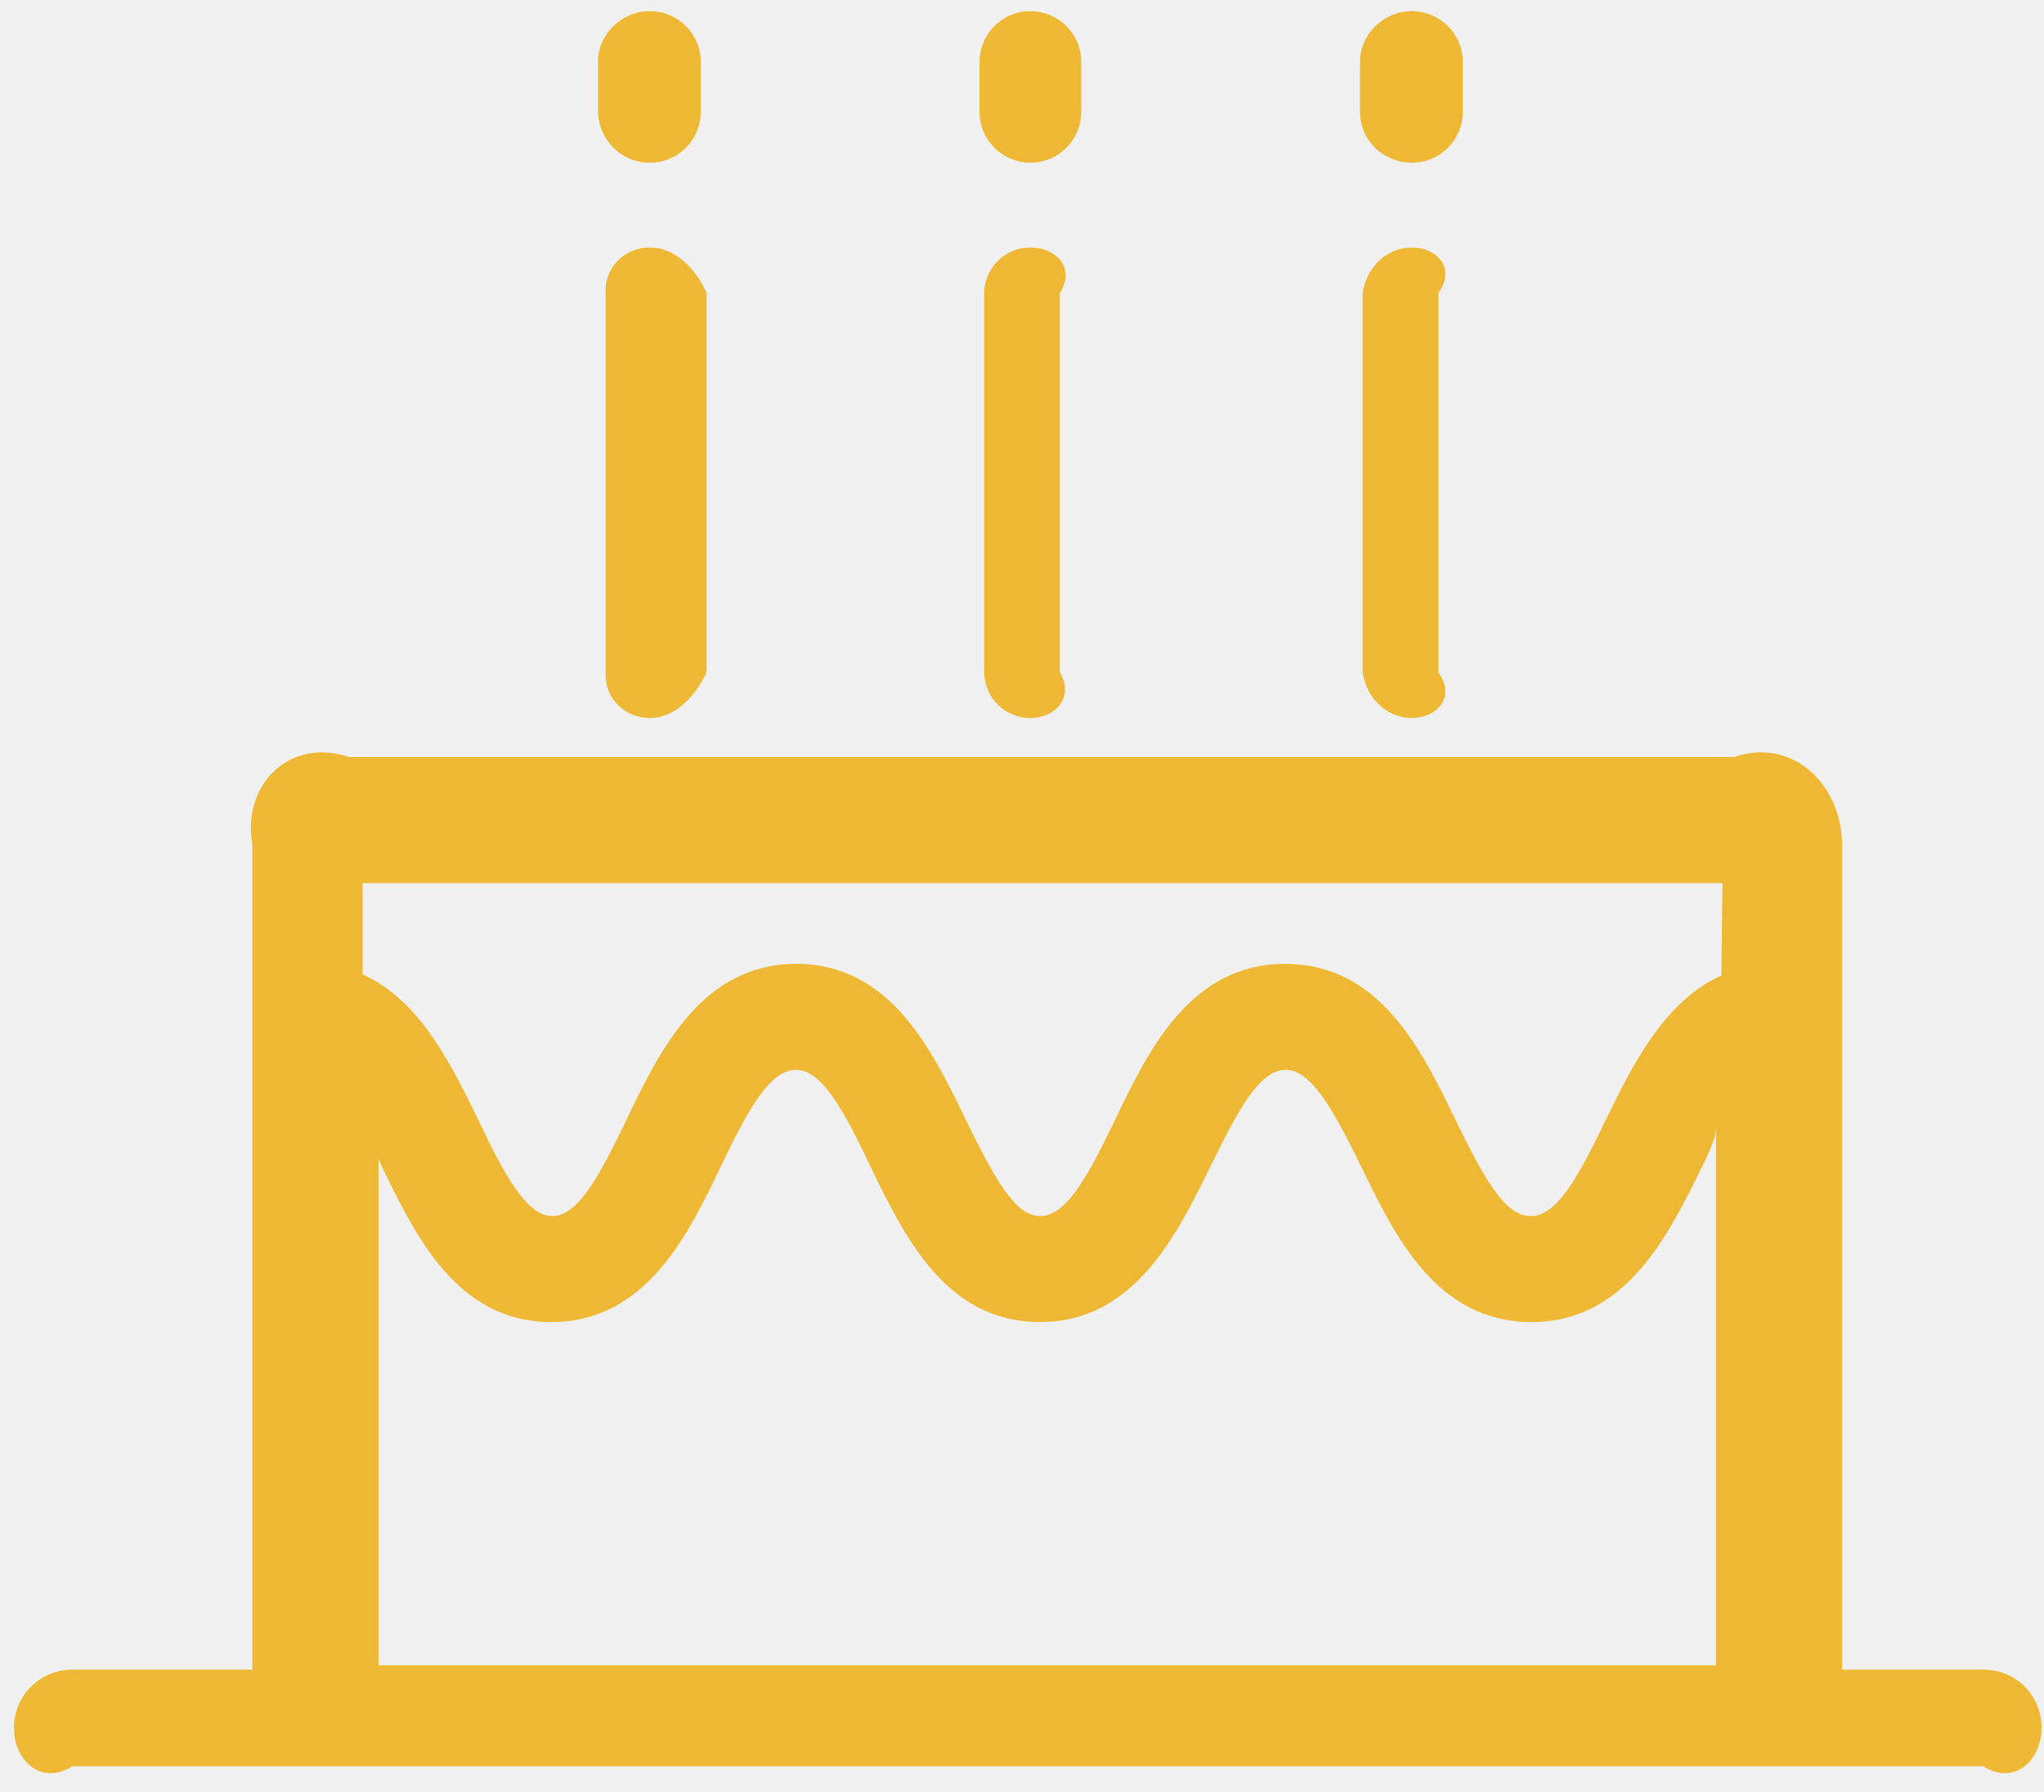
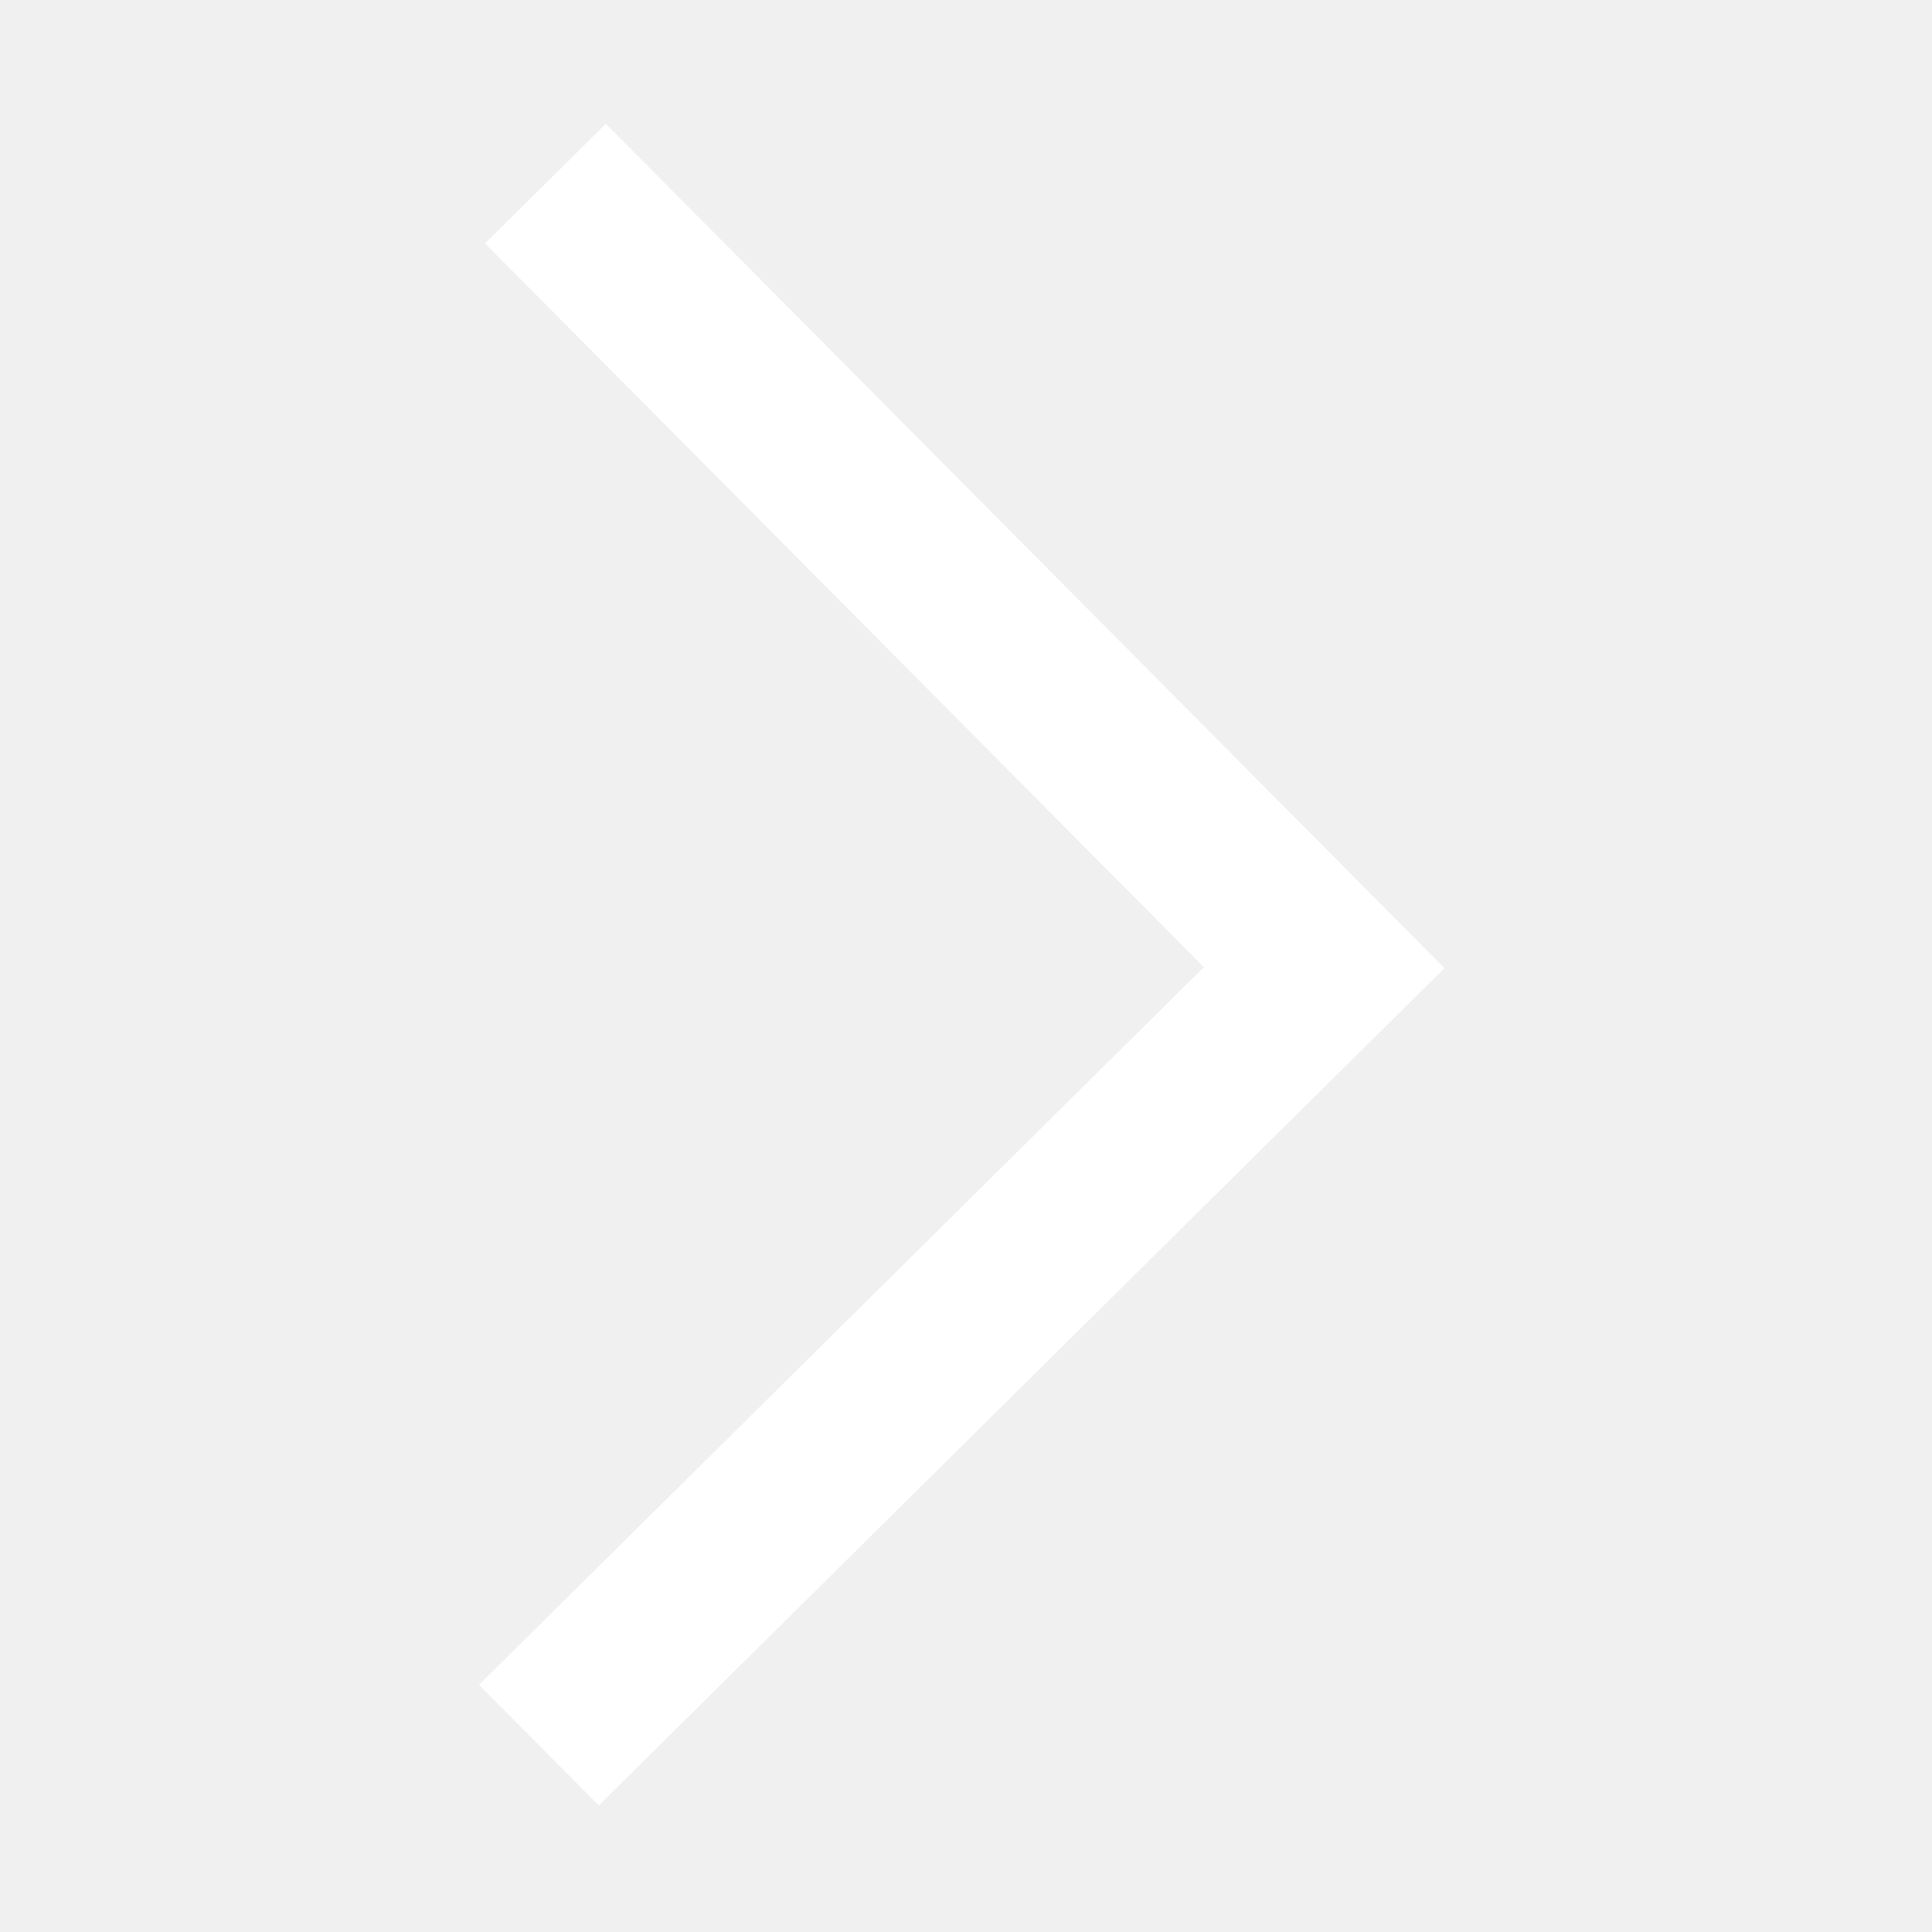
- <svg xmlns="http://www.w3.org/2000/svg" version="1.1" width="81px" height="71px">
-   <g transform="matrix(1 0 0 1 -147 -218 )">
-     <path d="M 80.9 68.482  C 80.9 67.18  79.892 66.172  78.59 66.172  L 73 66.172  L 73 33.454  C 72.962 31.102  71.072 29.212  68.72 30  L 13.826 30  C 11.474 29.212  9.584 31.102  10 33.454  L 10 66.172  L 2.864 66.172  C 1.604 66.172  0.554 67.18  0.554 68.482  C 0.554 69.742  1.604 70.792  2.864 70  L 78.59 70  C 79.85 70.792  80.9 69.742  80.9 68.482  Z M 68 44.668  L 68 66  L 15 66  L 15 44.584  C 14.582 45.088  14.876 45.592  15.128 46.222  C 16.472 48.994  18.11 52.396  21.848 52.396  C 25.586 52.396  27.266 48.952  28.568 46.222  C 29.66 43.954  30.5 42.4  31.55 42.4  C 32.558 42.4  33.44 43.996  34.49 46.222  C 35.834 48.994  37.472 52.396  41.21 52.396  C 44.948 52.396  46.628 48.952  47.972 46.222  C 49.064 43.996  49.904 42.4  50.954 42.4  C 51.962 42.4  52.844 43.996  53.936 46.222  C 55.28 48.994  56.918 52.396  60.698 52.396  C 64.436 52.396  66.116 48.952  67.46 46.222  C 67.712 45.676  68.006 45.13  68 44.668  Z M 68.258 35  L 68.216 38.662  C 65.948 39.67  64.688 42.232  63.638 44.374  C 62.546 46.642  61.706 48.196  60.656 48.196  C 59.606 48.196  58.766 46.6  57.674 44.374  C 56.33 41.602  54.692 38.2  50.912 38.2  C 47.174 38.2  45.494 41.644  44.192 44.374  C 43.1 46.642  42.26 48.196  41.21 48.196  C 40.202 48.196  39.362 46.6  38.27 44.374  C 36.926 41.602  35.288 38.2  31.55 38.2  C 27.812 38.2  26.132 41.644  24.83 44.374  C 23.738 46.642  22.898 48.196  21.89 48.196  C 20.882 48.196  20 46.6  18.95 44.374  C 17.9 42.232  16.64 39.628  14.372 38.62  L 14.372 35  L 68.258 35  Z M 23.696 4.432  C 23.738 5.566  24.62 6.448  25.754 6.448  C 26.888 6.448  27.77 5.524  27.77 4.432  L 27.77 2.458  C 27.77 1.324  26.846 0.442  25.754 0.442  C 24.62 0.442  23.696 1.366  23.696 2.458  L 23.696 4.432  Z M 28 11.614  C 27.56 10.606  26.72 9.808  25.754 9.808  C 24.746 9.808  23.948 10.606  24 11.614  L 24 26.65  C 23.948 27.658  24.746 28.456  25.754 28.456  C 26.72 28.456  27.518 27.658  28 26.65  L 28 11.614  Z M 38.816 4.432  C 38.816 5.566  39.74 6.448  40.832 6.448  C 41.966 6.448  42.848 5.524  42.848 4.432  L 42.848 2.458  C 42.848 1.324  41.924 0.442  40.832 0.442  C 39.698 0.442  38.816 1.366  38.816 2.458  L 38.816 4.432  Z M 42 11.614  C 42.638 10.606  41.84 9.808  40.832 9.808  C 39.824 9.808  39.026 10.606  39 11.614  L 39 26.65  C 39.026 27.658  39.824 28.456  40.832 28.456  C 41.798 28.456  42.596 27.658  42 26.65  L 42 11.614  Z M 53.894 4.432  C 53.894 5.566  54.818 6.448  55.952 6.448  C 57.086 6.448  57.968 5.524  57.968 4.432  L 57.968 2.458  C 57.968 1.324  57.044 0.442  55.952 0.442  C 54.818 0.442  53.894 1.366  53.894 2.458  L 53.894 4.432  Z M 57 11.614  C 57.716 10.606  56.918 9.808  55.952 9.808  C 54.944 9.808  54.146 10.606  54 11.614  L 54 26.65  C 54.146 27.658  54.944 28.456  55.952 28.456  C 56.918 28.456  57.716 27.658  57 26.65  L 57 11.614  Z " fill-rule="nonzero" fill="#eeb834" stroke="none" transform="matrix(1 0 0 1 147 218 )" />
-   </g>
+ <svg xmlns="http://www.w3.org/2000/svg" t="1494400993930" class="icon" style="" viewBox="0 0 1024 1024" version="1.1" p-id="8838" width="32" height="32">
+   <defs>
+     <style type="text/css" />
+   </defs>
+   <path d="M321.118 65.612 257.086 129.009 638.079 512.615 253.883 892.992 317.373 956.917 765.594 513.138Z" p-id="8839" fill="#ffffff" />
</svg>
